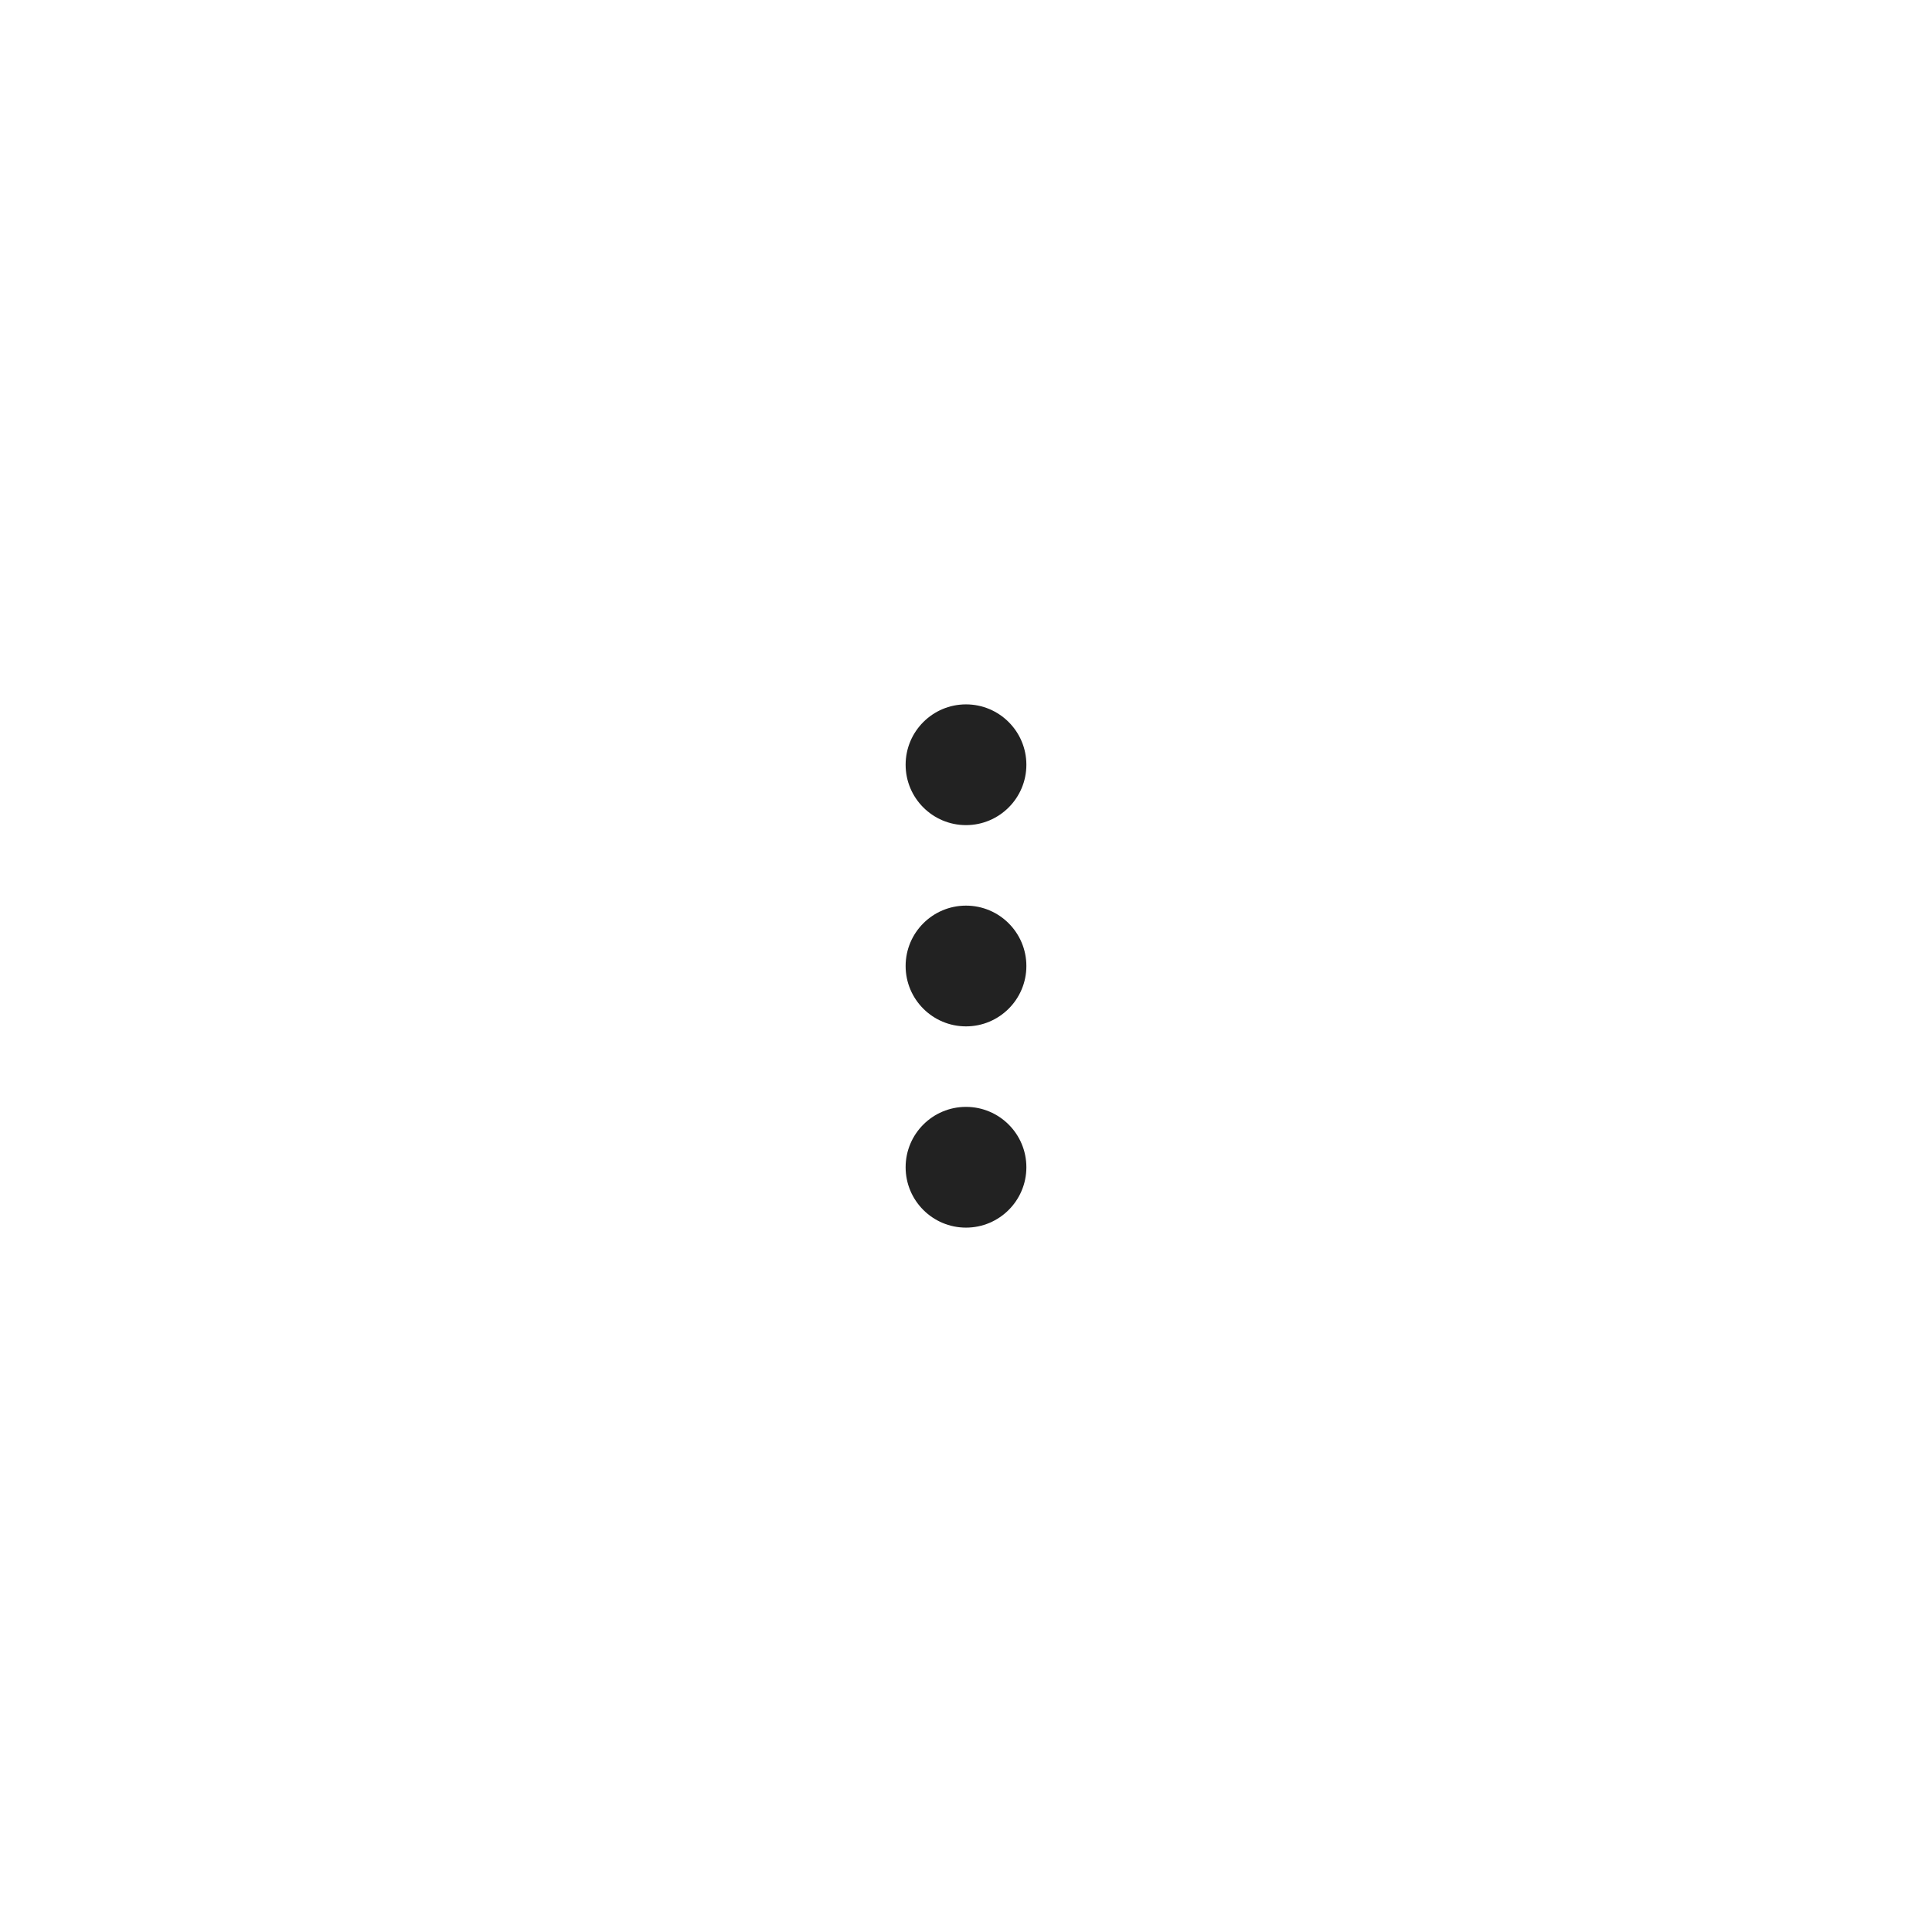
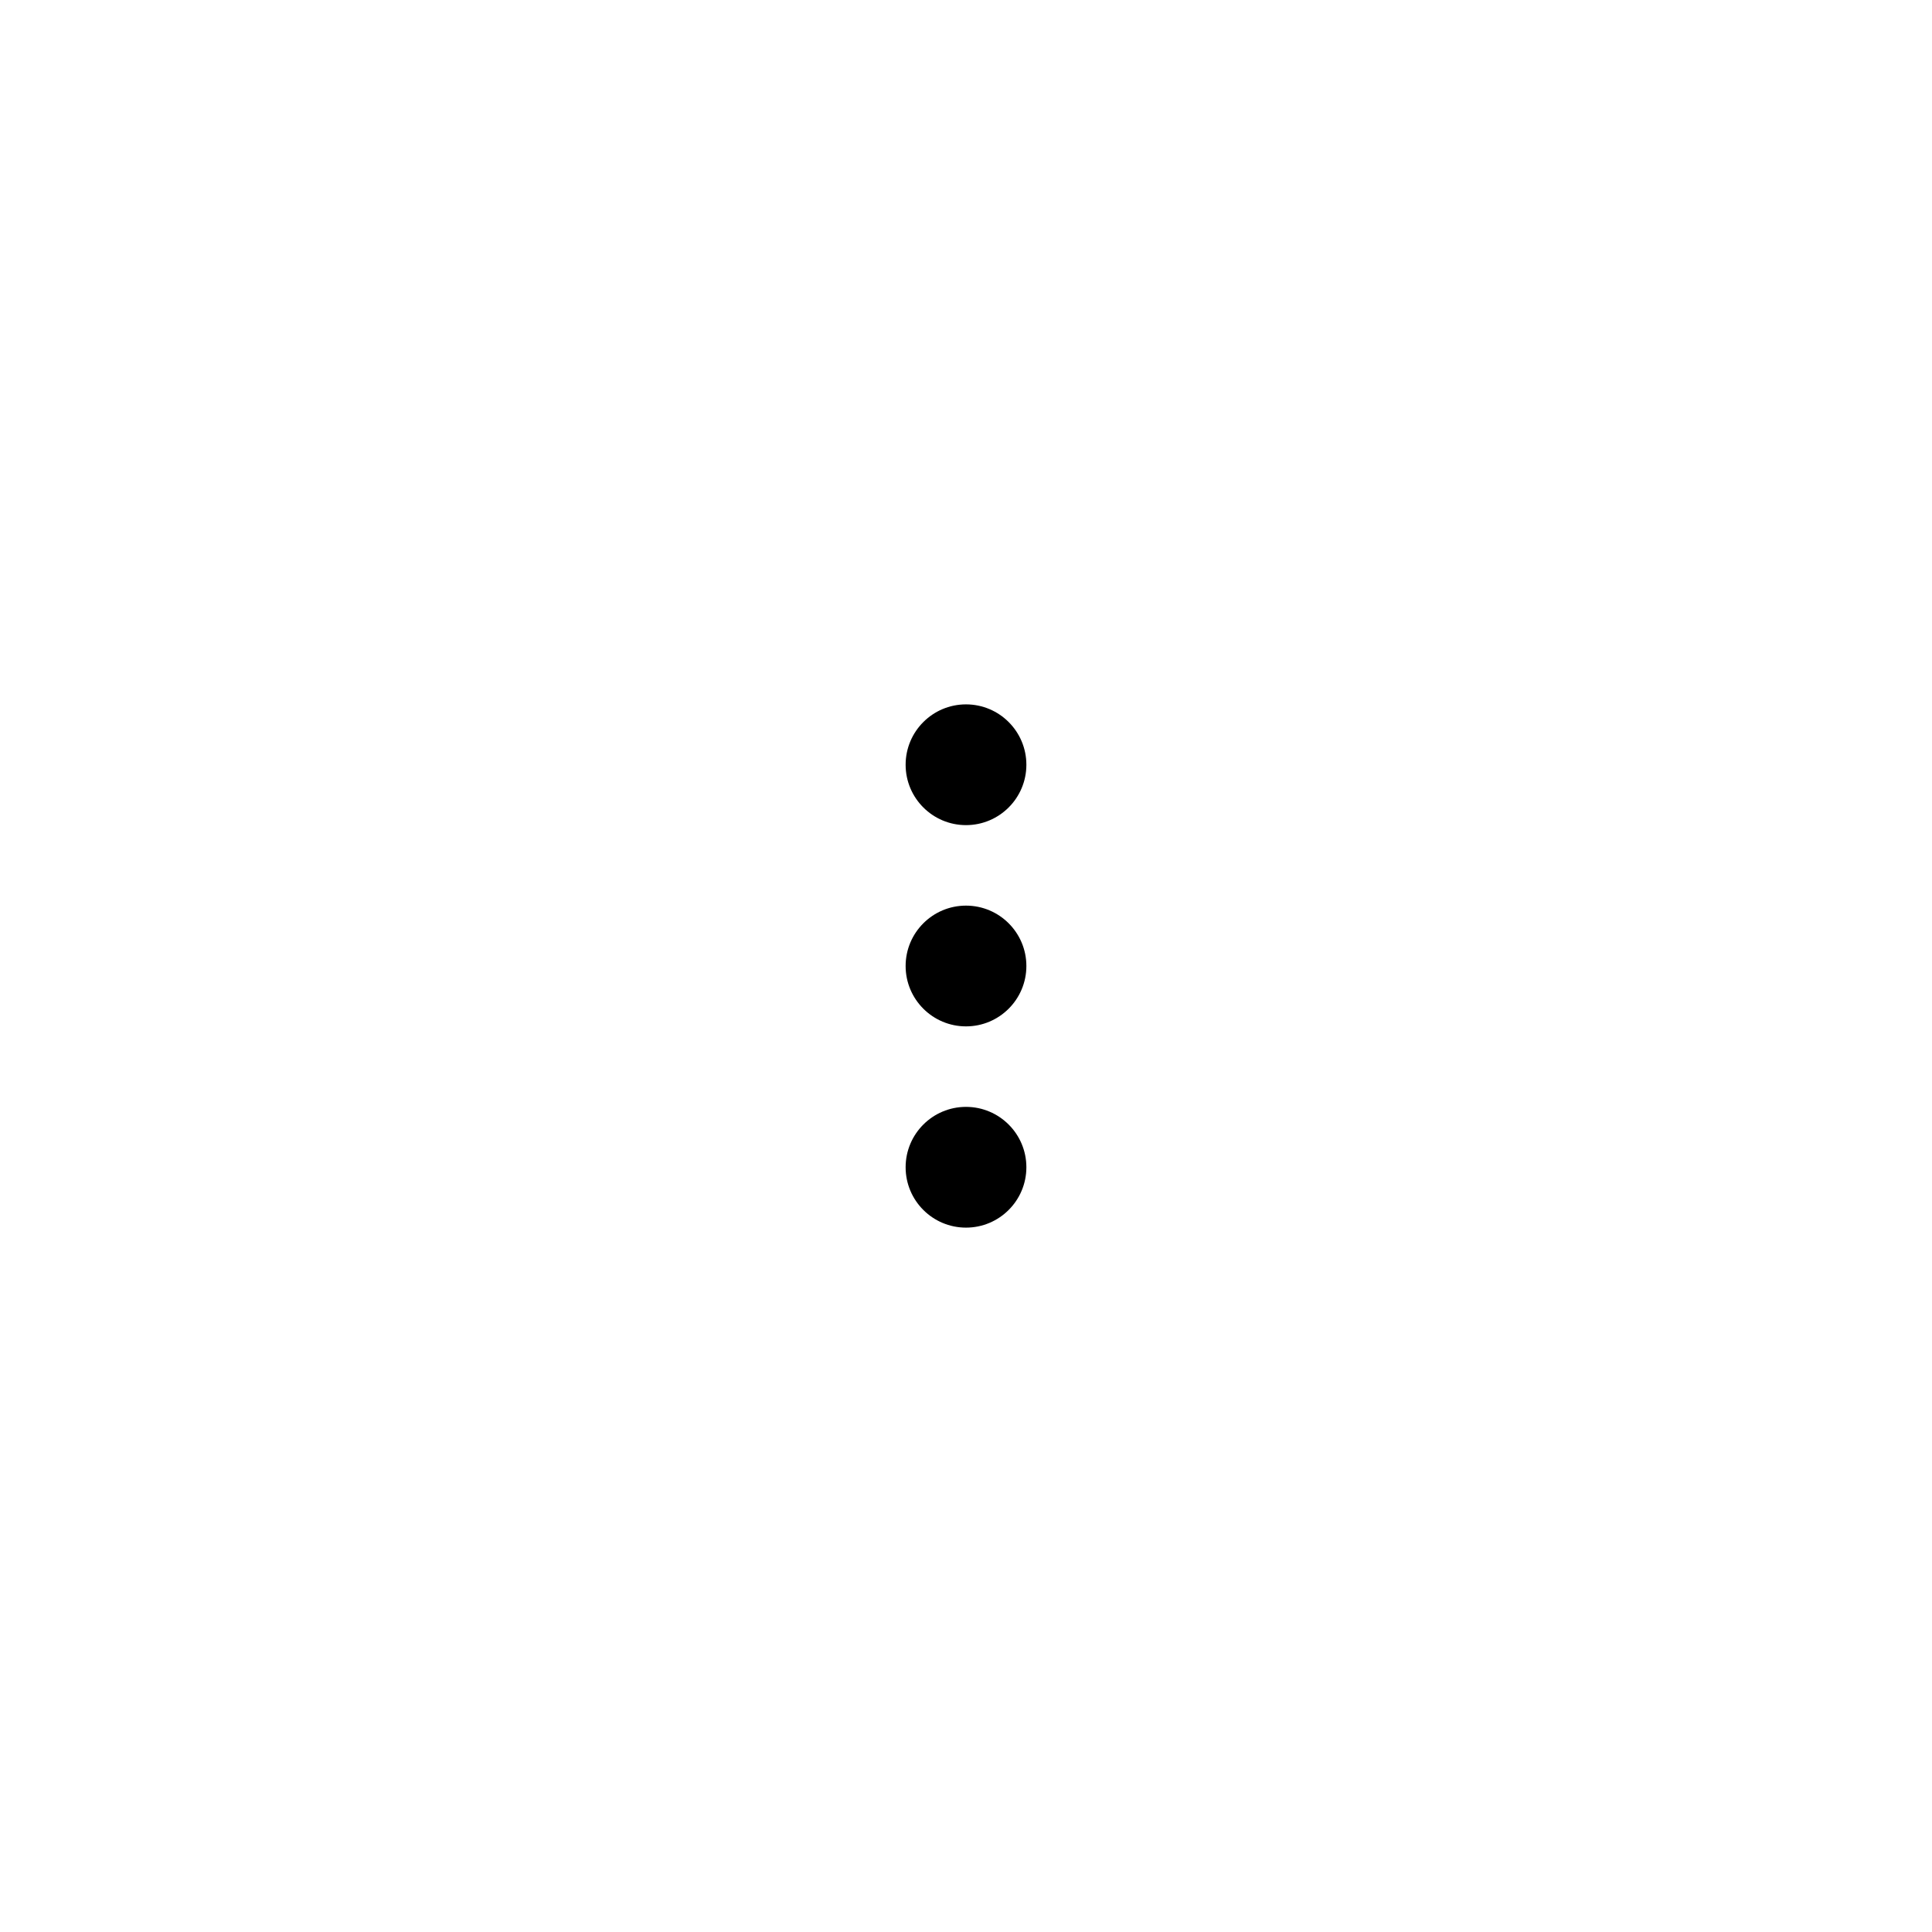
- <svg xmlns="http://www.w3.org/2000/svg" width="48" height="48" viewBox="0 0 48 48" fill="none">
-   <path d="M24 27.5C24.828 27.5 25.5 28.172 25.5 29C25.5 29.828 24.828 30.5 24 30.5C23.172 30.5 22.5 29.828 22.5 29C22.5 28.172 23.172 27.5 24 27.5ZM24 22.5C24.828 22.5 25.5 23.172 25.5 24C25.5 24.828 24.828 25.5 24 25.5C23.172 25.5 22.5 24.828 22.5 24C22.5 23.172 23.172 22.5 24 22.5ZM24 17.5C24.828 17.5 25.5 18.172 25.5 19C25.5 19.828 24.828 20.5 24 20.5C23.172 20.5 22.5 19.828 22.5 19C22.5 18.172 23.172 17.5 24 17.5Z" fill="#222222" />
+ <svg xmlns="http://www.w3.org/2000/svg" width="20" height="20" viewBox="0 0 48 48" fill="none">
+   <path d="M24 27.5C24.828 27.5 25.5 28.172 25.5 29C25.5 29.828 24.828 30.5 24 30.5C23.172 30.5 22.5 29.828 22.5 29C22.5 28.172 23.172 27.5 24 27.5ZM24 22.5C24.828 22.5 25.5 23.172 25.5 24C25.5 24.828 24.828 25.5 24 25.5C23.172 25.5 22.5 24.828 22.5 24C22.5 23.172 23.172 22.5 24 22.5ZM24 17.5C24.828 17.5 25.5 18.172 25.5 19C25.5 19.828 24.828 20.5 24 20.5C23.172 20.5 22.5 19.828 22.5 19C22.5 18.172 23.172 17.5 24 17.5Z" fill="currentColor" />
</svg>
